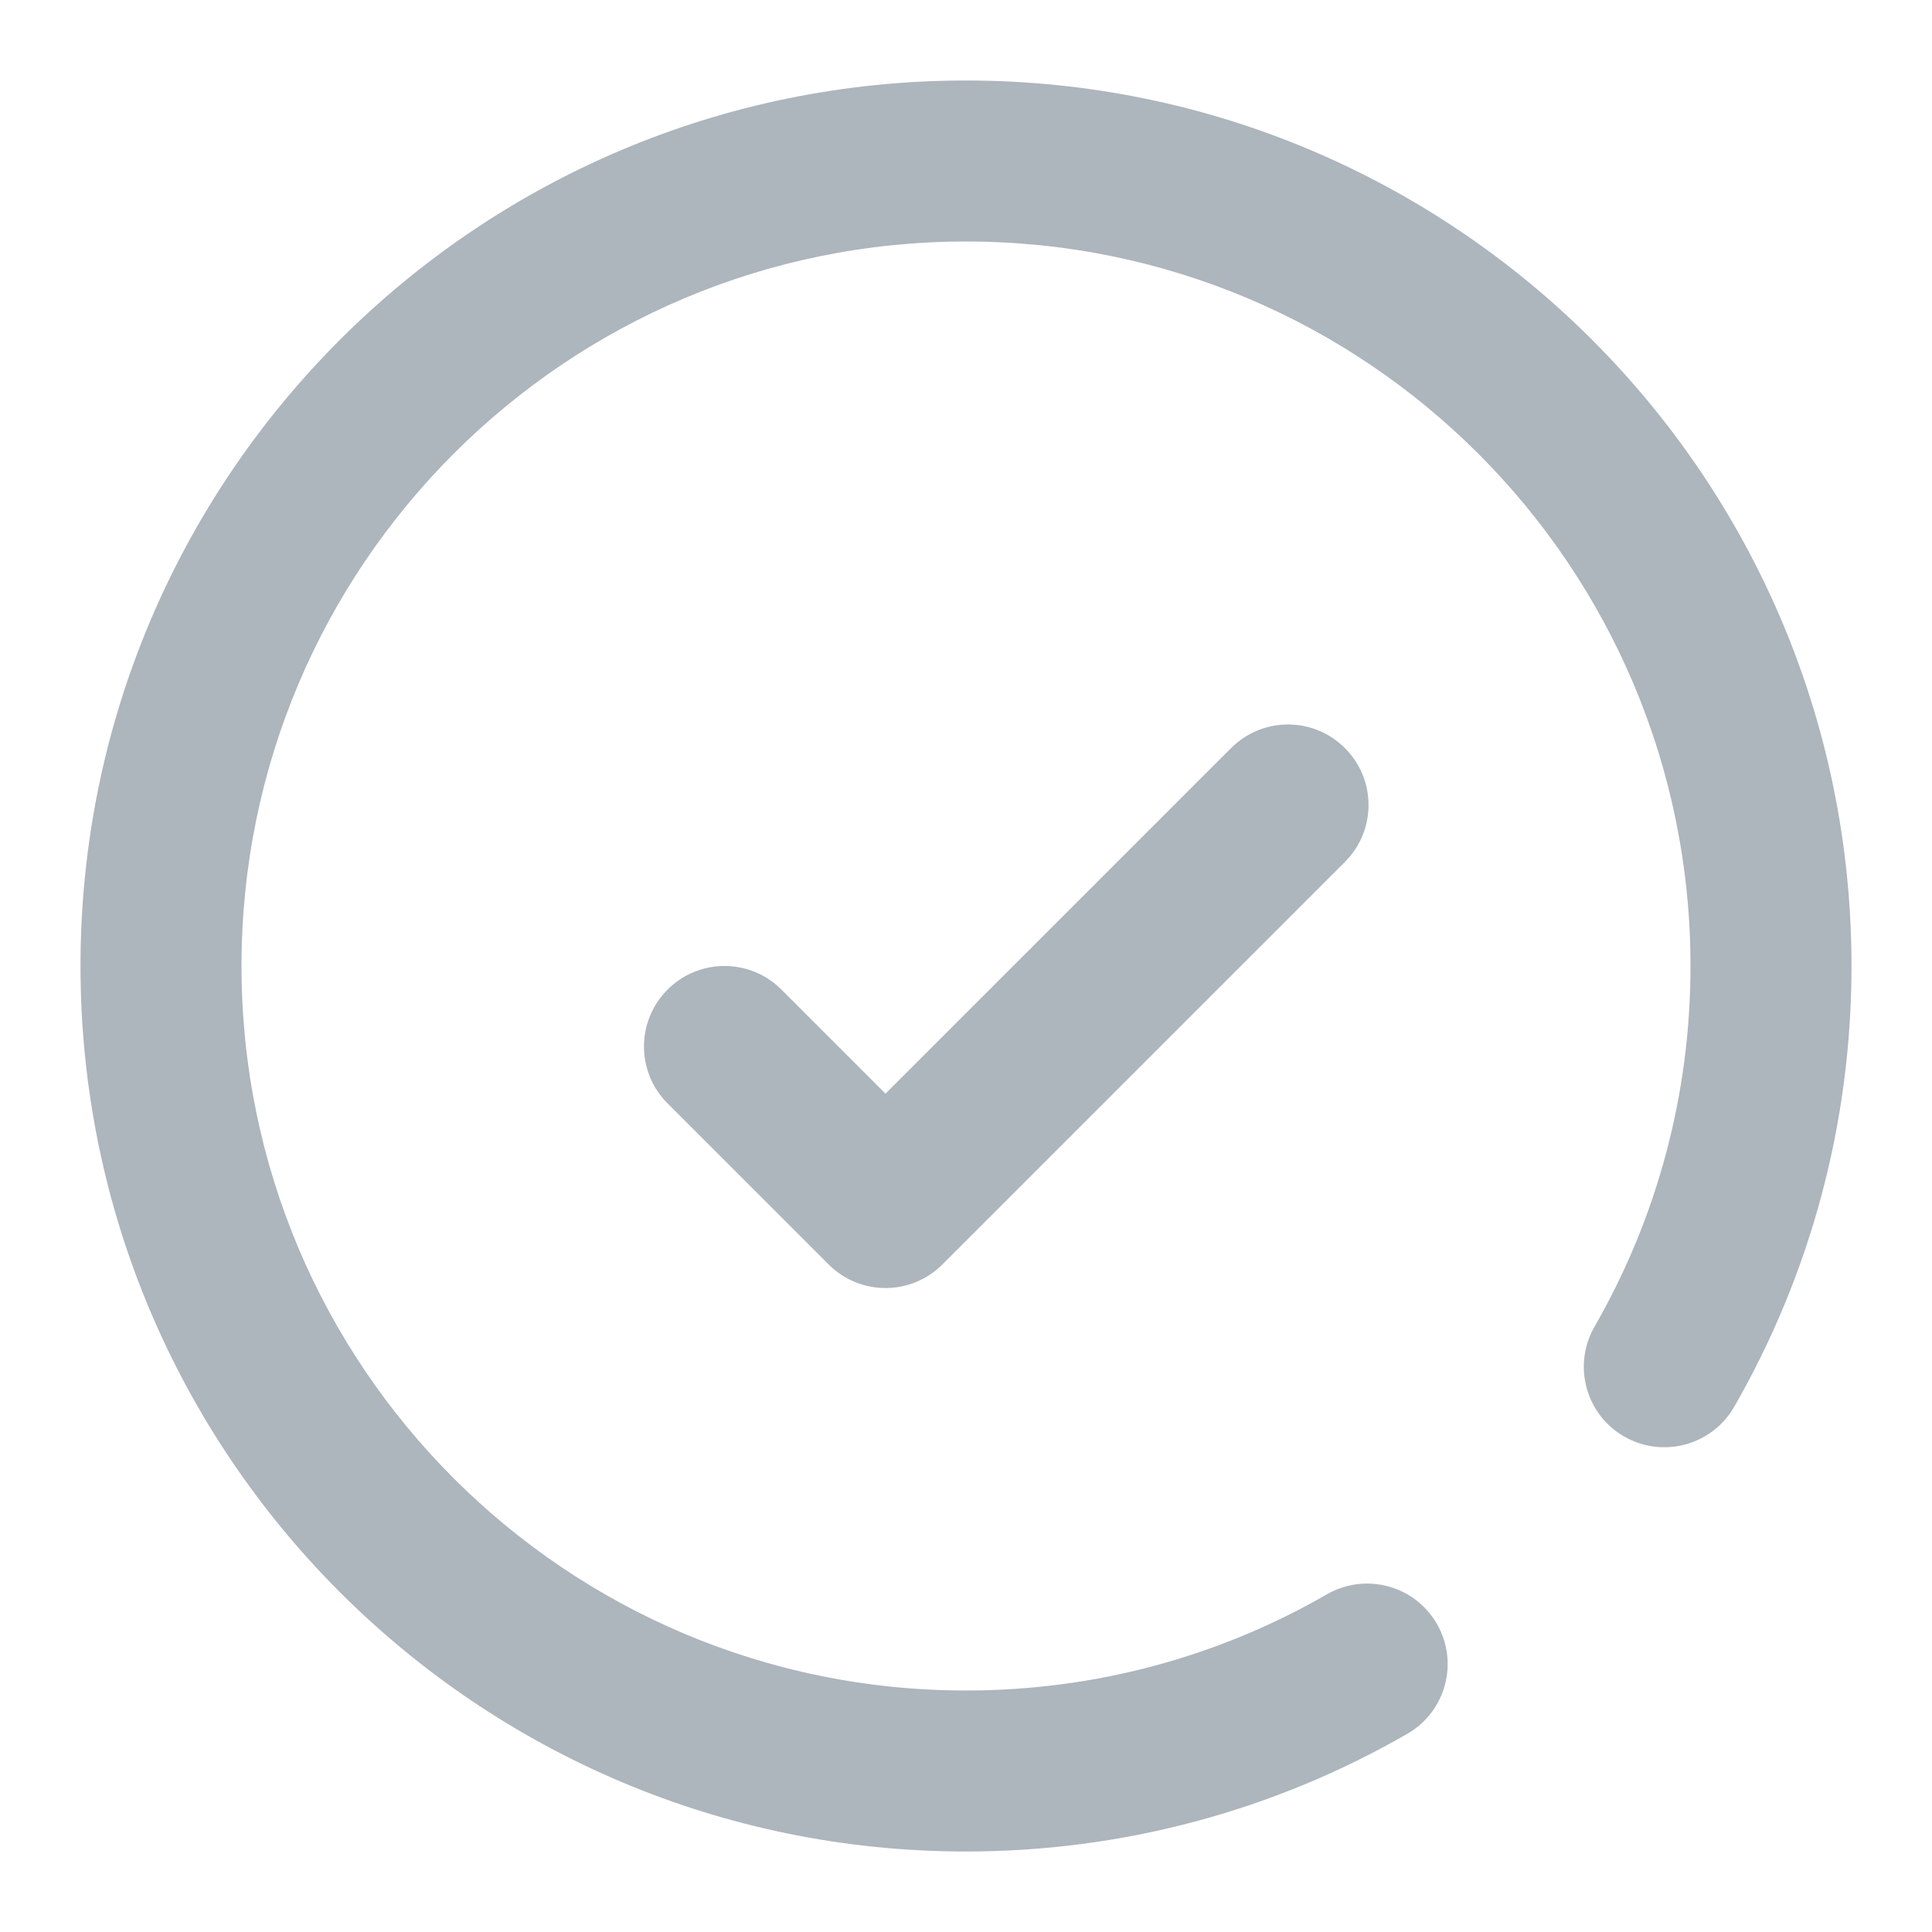
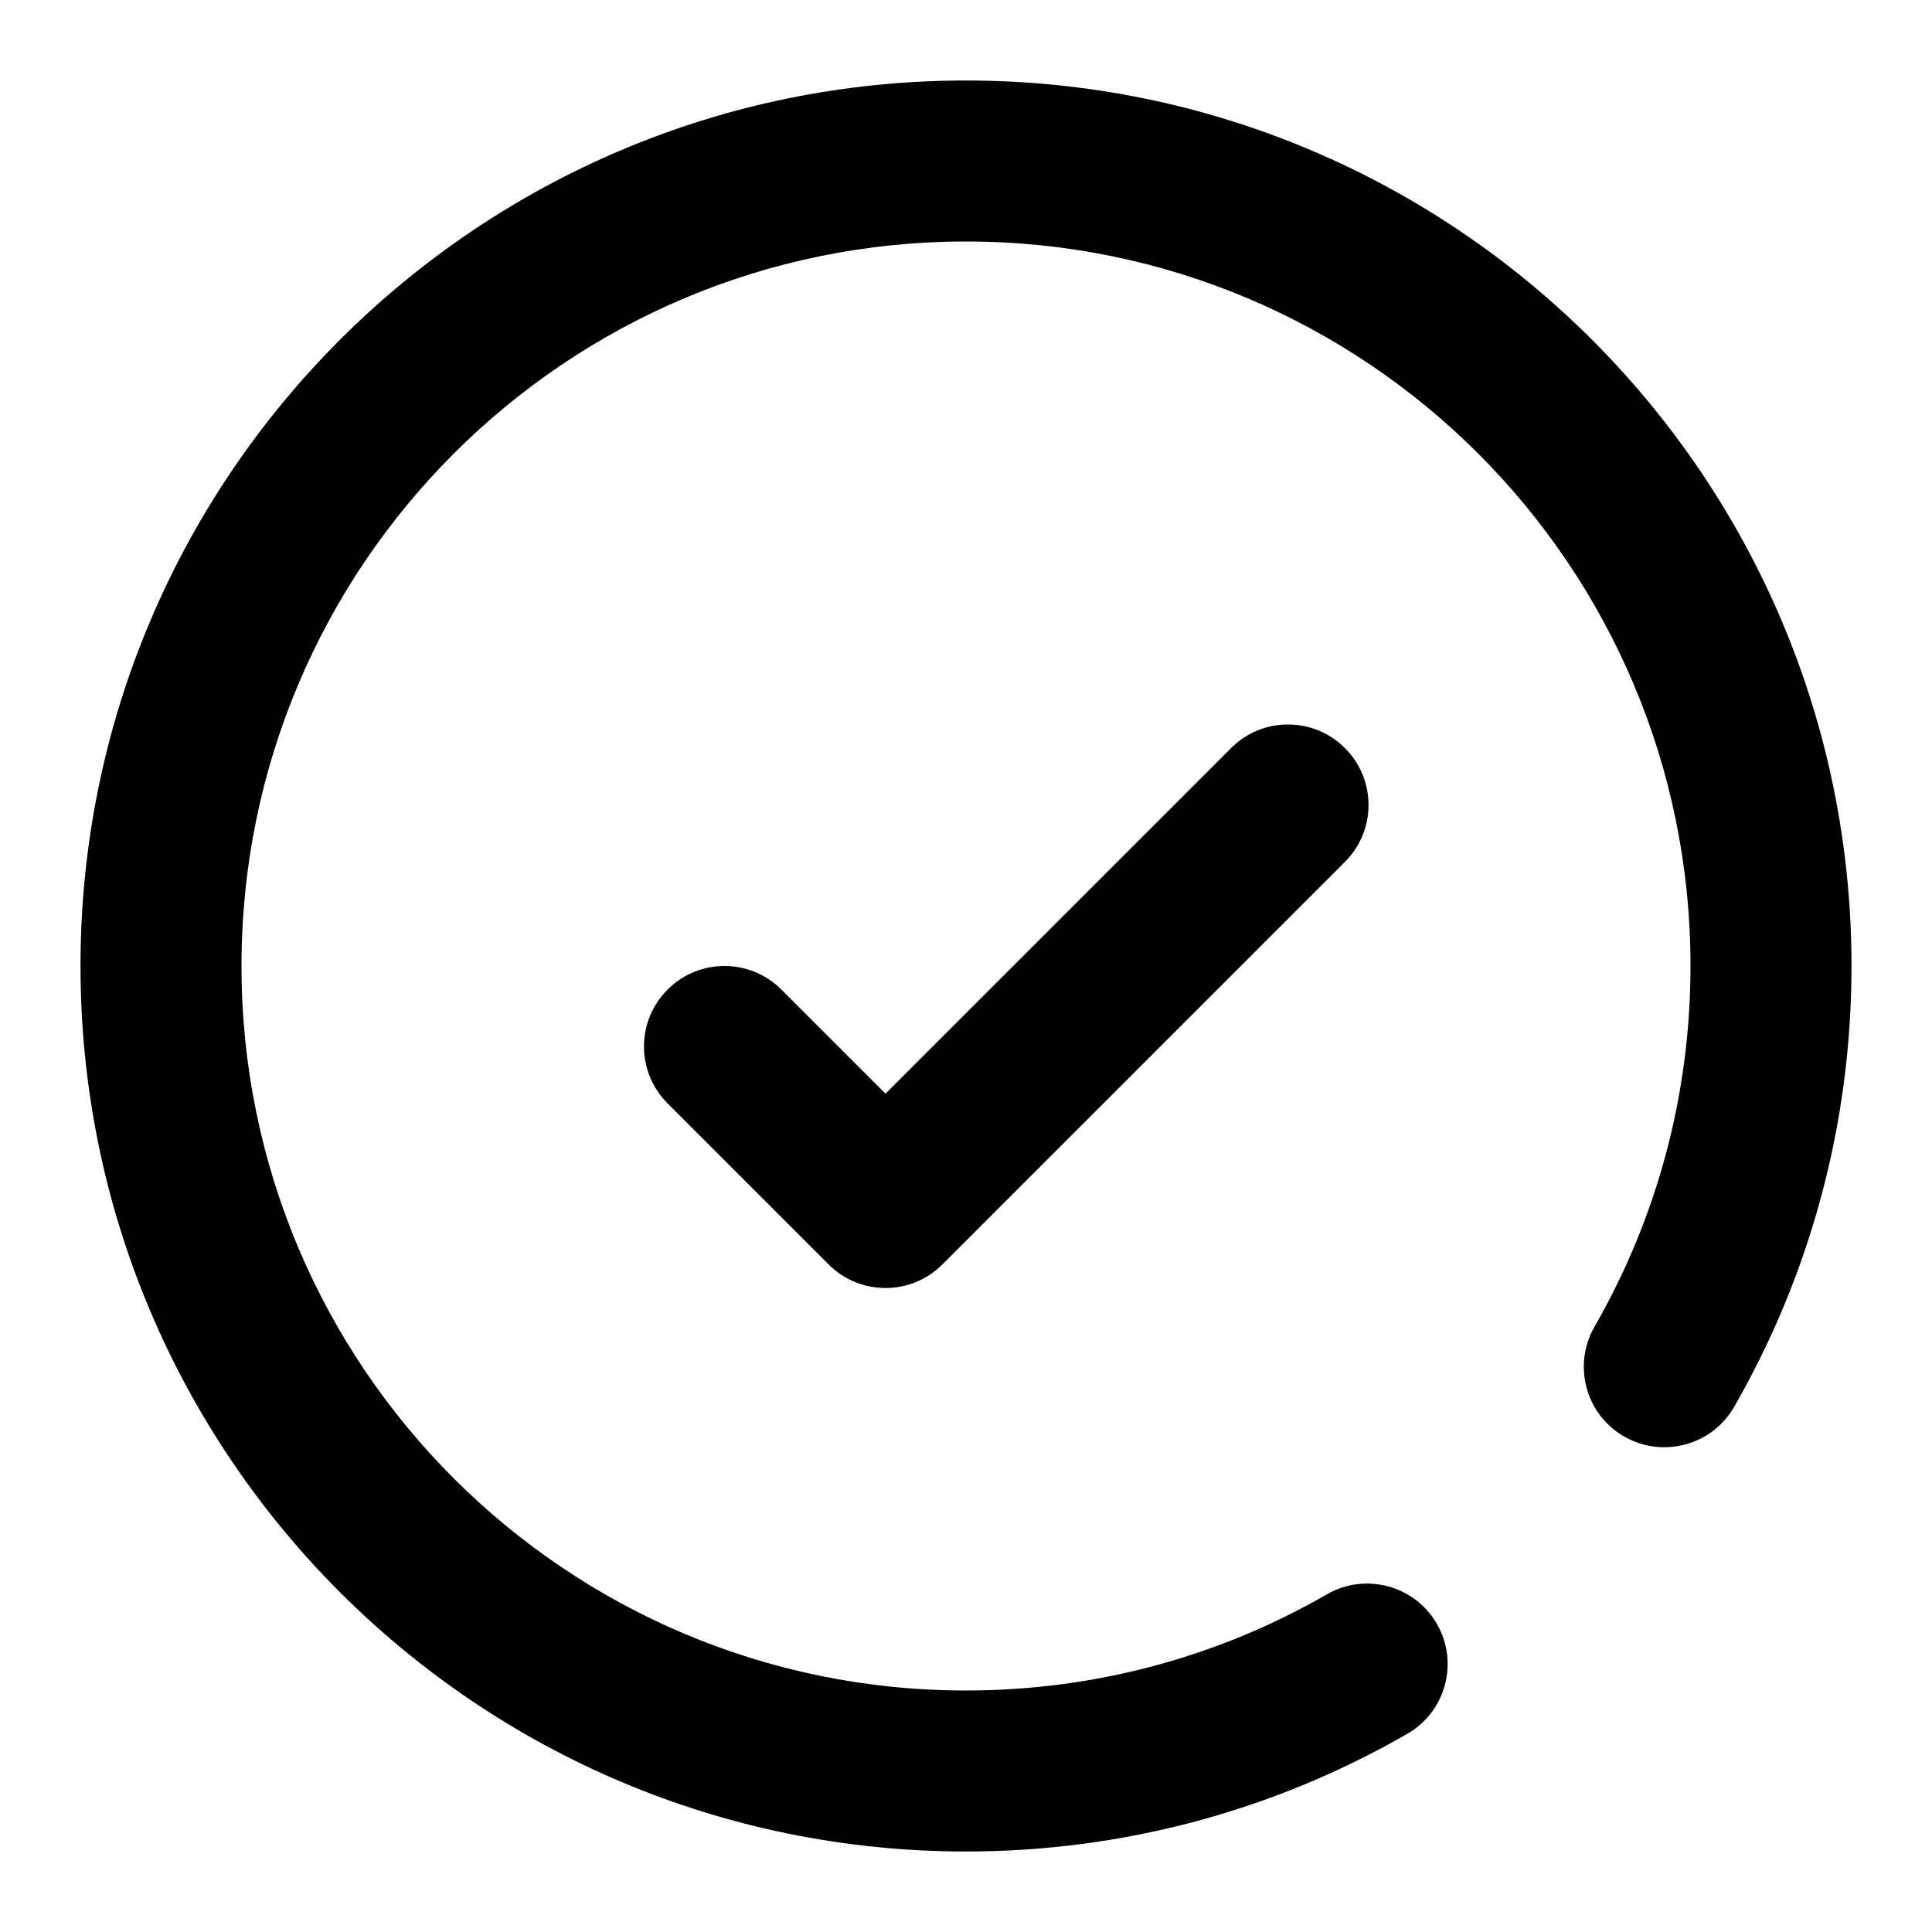
- <svg xmlns="http://www.w3.org/2000/svg" width="24px" height="24px" viewBox="0 0 24 24" version="1.1">
-   <g id="Icon/check-circle" stroke="none" stroke-width="1" fill="none" fill-rule="evenodd">
-     <path d="M21.542,17.477 C21.266,17.956 20.655,18.12 20.176,17.845 C19.697,17.57 19.533,16.958 19.808,16.48 C20.585,15.128 21,13.595 21,12 C21,7.029 16.971,3 12,3 C7.029,3 3,7.029 3,12 C3,16.971 7.029,21 12,21 C13.597,21 15.132,20.584 16.484,19.805 C16.963,19.53 17.574,19.694 17.85,20.173 C18.125,20.651 17.961,21.263 17.482,21.538 C15.828,22.491 13.95,23 12,23 C5.925,23 1,18.075 1,12 C1,5.925 5.925,1 12,1 C18.075,1 23,5.925 23,12 C23,13.948 22.492,15.824 21.542,17.477 Z M15.293,9.293 C15.683,8.902 16.317,8.902 16.707,9.293 C17.098,9.683 17.098,10.317 16.707,10.707 L11.707,15.707 C11.317,16.098 10.683,16.098 10.293,15.707 L8.293,13.707 C7.902,13.317 7.902,12.683 8.293,12.293 C8.683,11.902 9.317,11.902 9.707,12.293 L11,13.586 L15.293,9.293 Z" id="Icon" fill="#ADB5BD" />
-   </g>
+ <svg xmlns="http://www.w3.org/2000/svg" width="24" height="24" viewBox="0 0 24 24">
+   <path fill-rule="evenodd" d="M21.542,17.477 C21.266,17.956 20.655,18.12 20.176,17.845 C19.697,17.57 19.533,16.958 19.808,16.48 C20.585,15.128 21,13.595 21,12 C21,7.029 16.971,3 12,3 C7.029,3 3,7.029 3,12 C3,16.971 7.029,21 12,21 C13.597,21 15.132,20.584 16.484,19.805 C16.963,19.53 17.574,19.694 17.85,20.173 C18.125,20.651 17.961,21.263 17.482,21.538 C15.828,22.491 13.95,23 12,23 C5.925,23 1,18.075 1,12 C1,5.925 5.925,1 12,1 C18.075,1 23,5.925 23,12 C23,13.948 22.492,15.824 21.542,17.477 Z M15.293,9.293 C15.683,8.902 16.317,8.902 16.707,9.293 C17.098,9.683 17.098,10.317 16.707,10.707 L11.707,15.707 C11.317,16.098 10.683,16.098 10.293,15.707 L8.293,13.707 C7.902,13.317 7.902,12.683 8.293,12.293 C8.683,11.902 9.317,11.902 9.707,12.293 L11,13.586 L15.293,9.293 Z" />
</svg>
